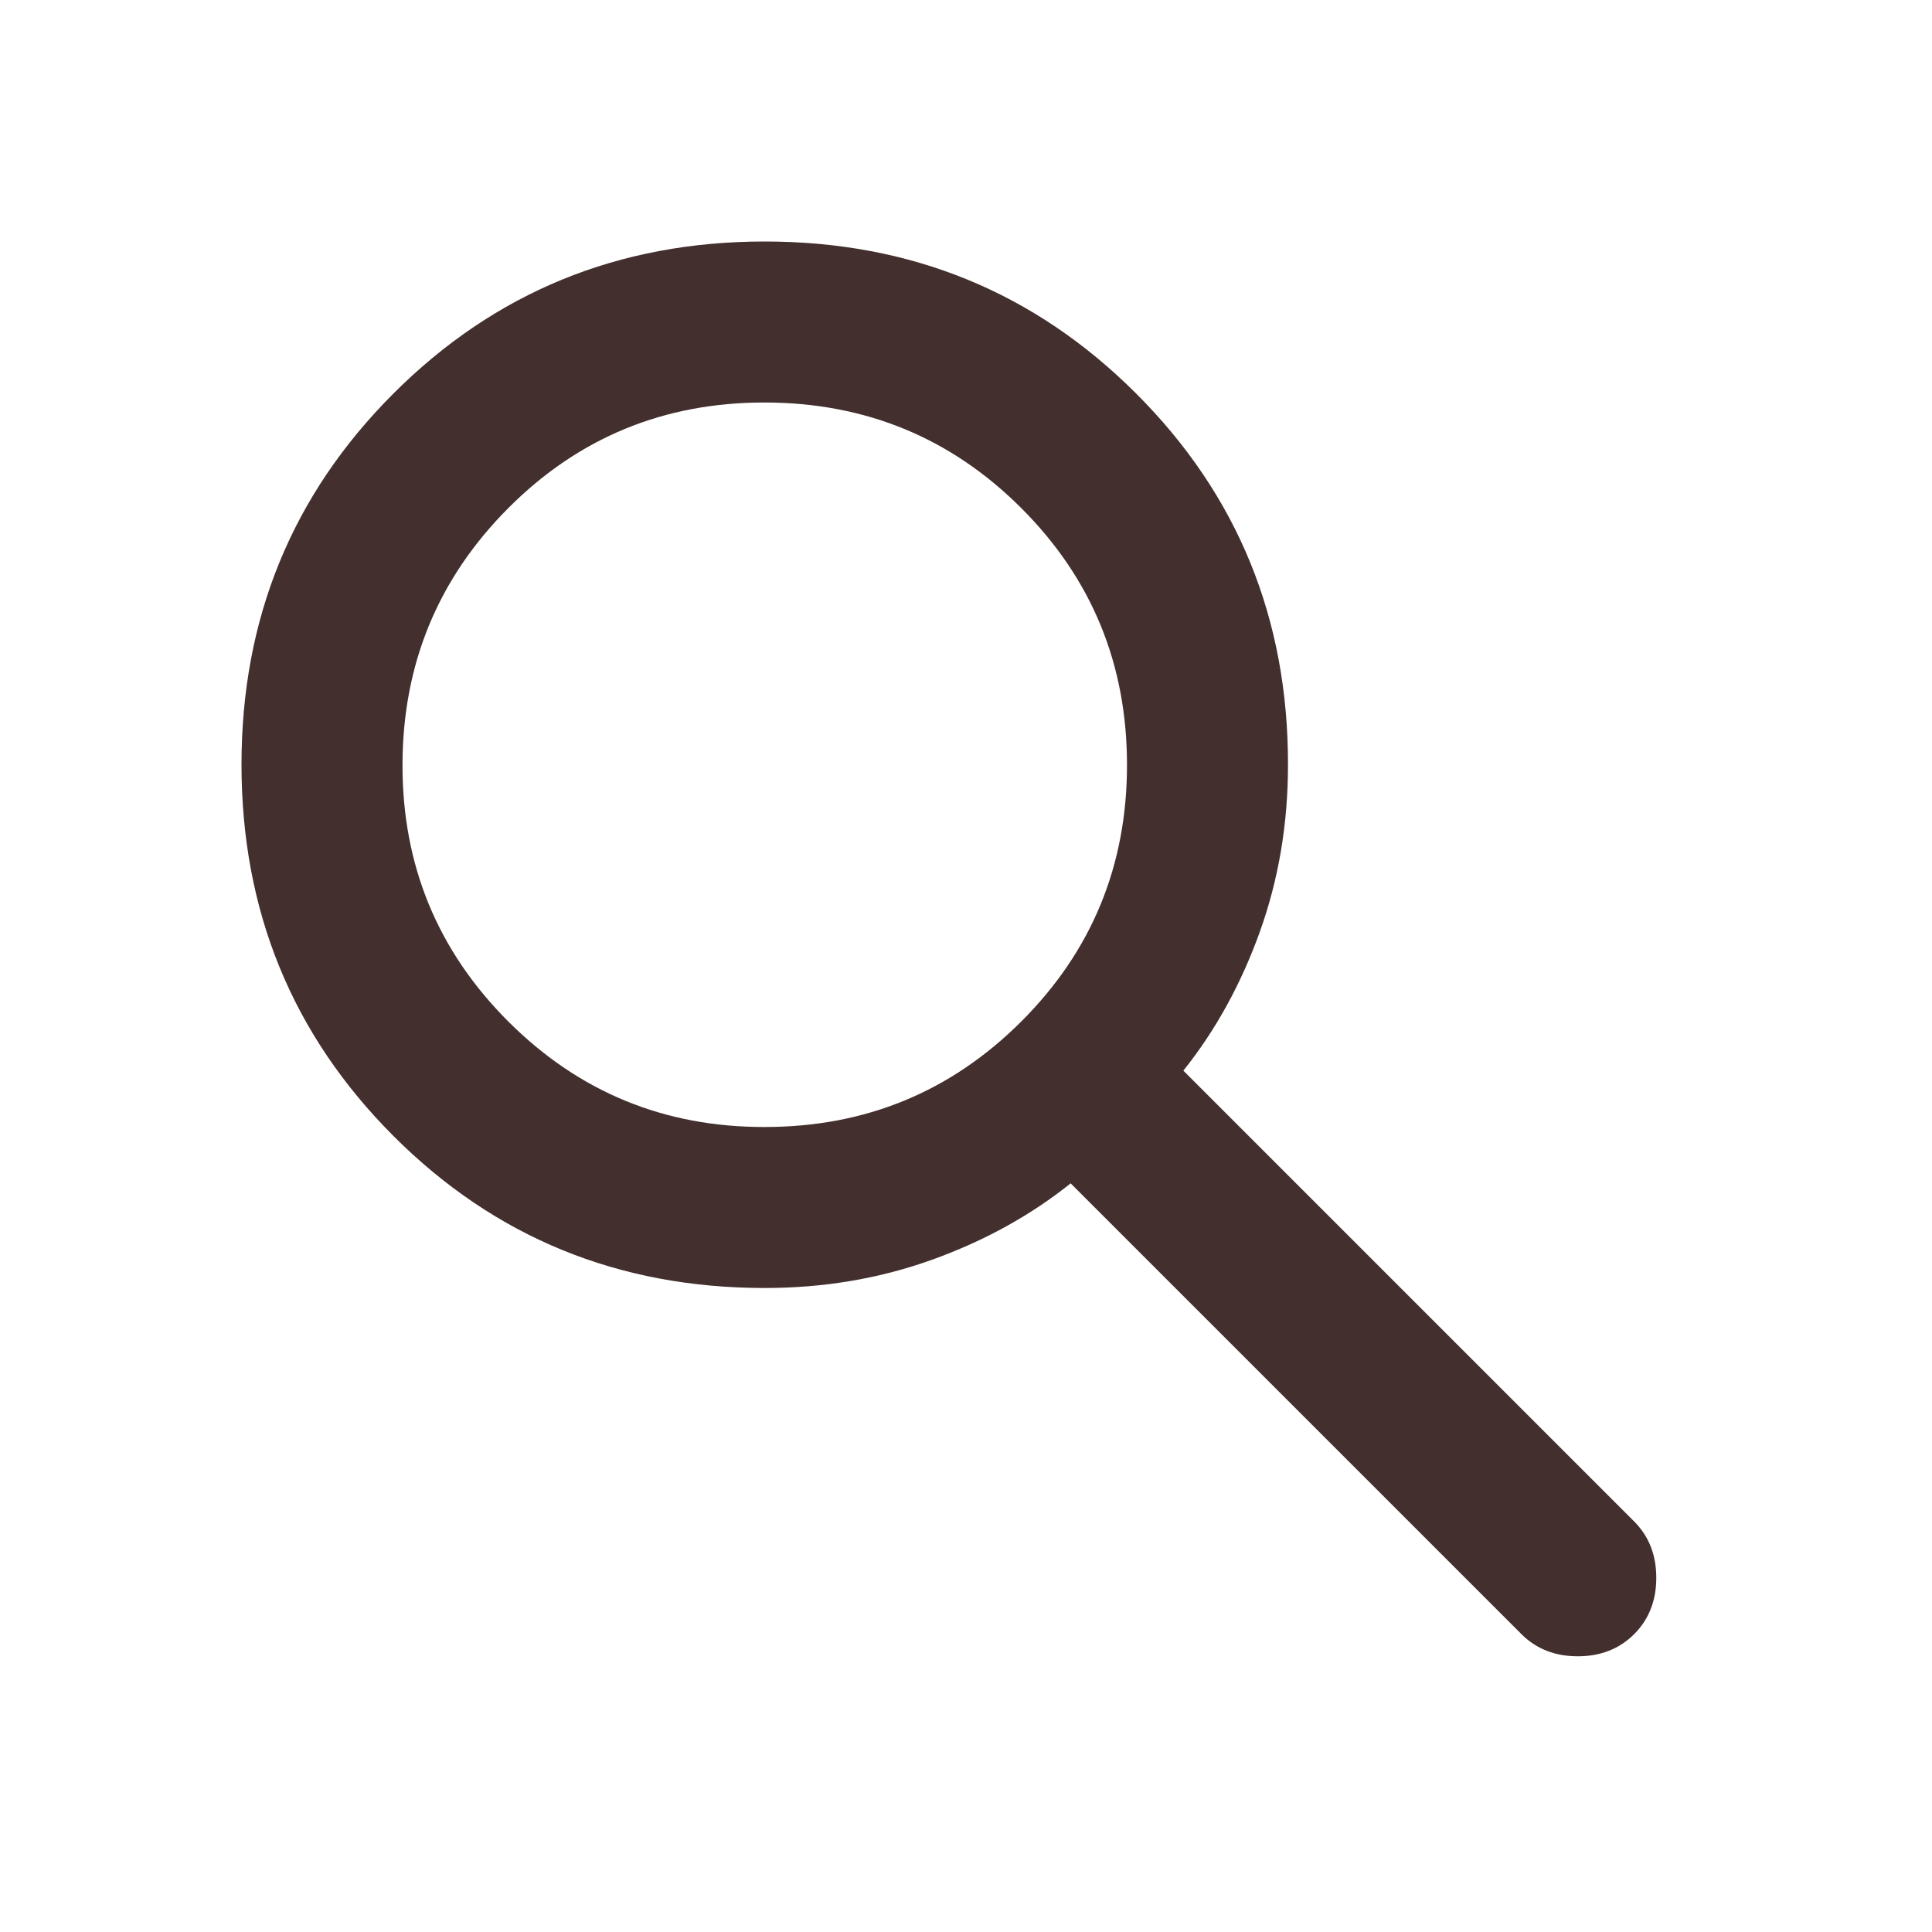
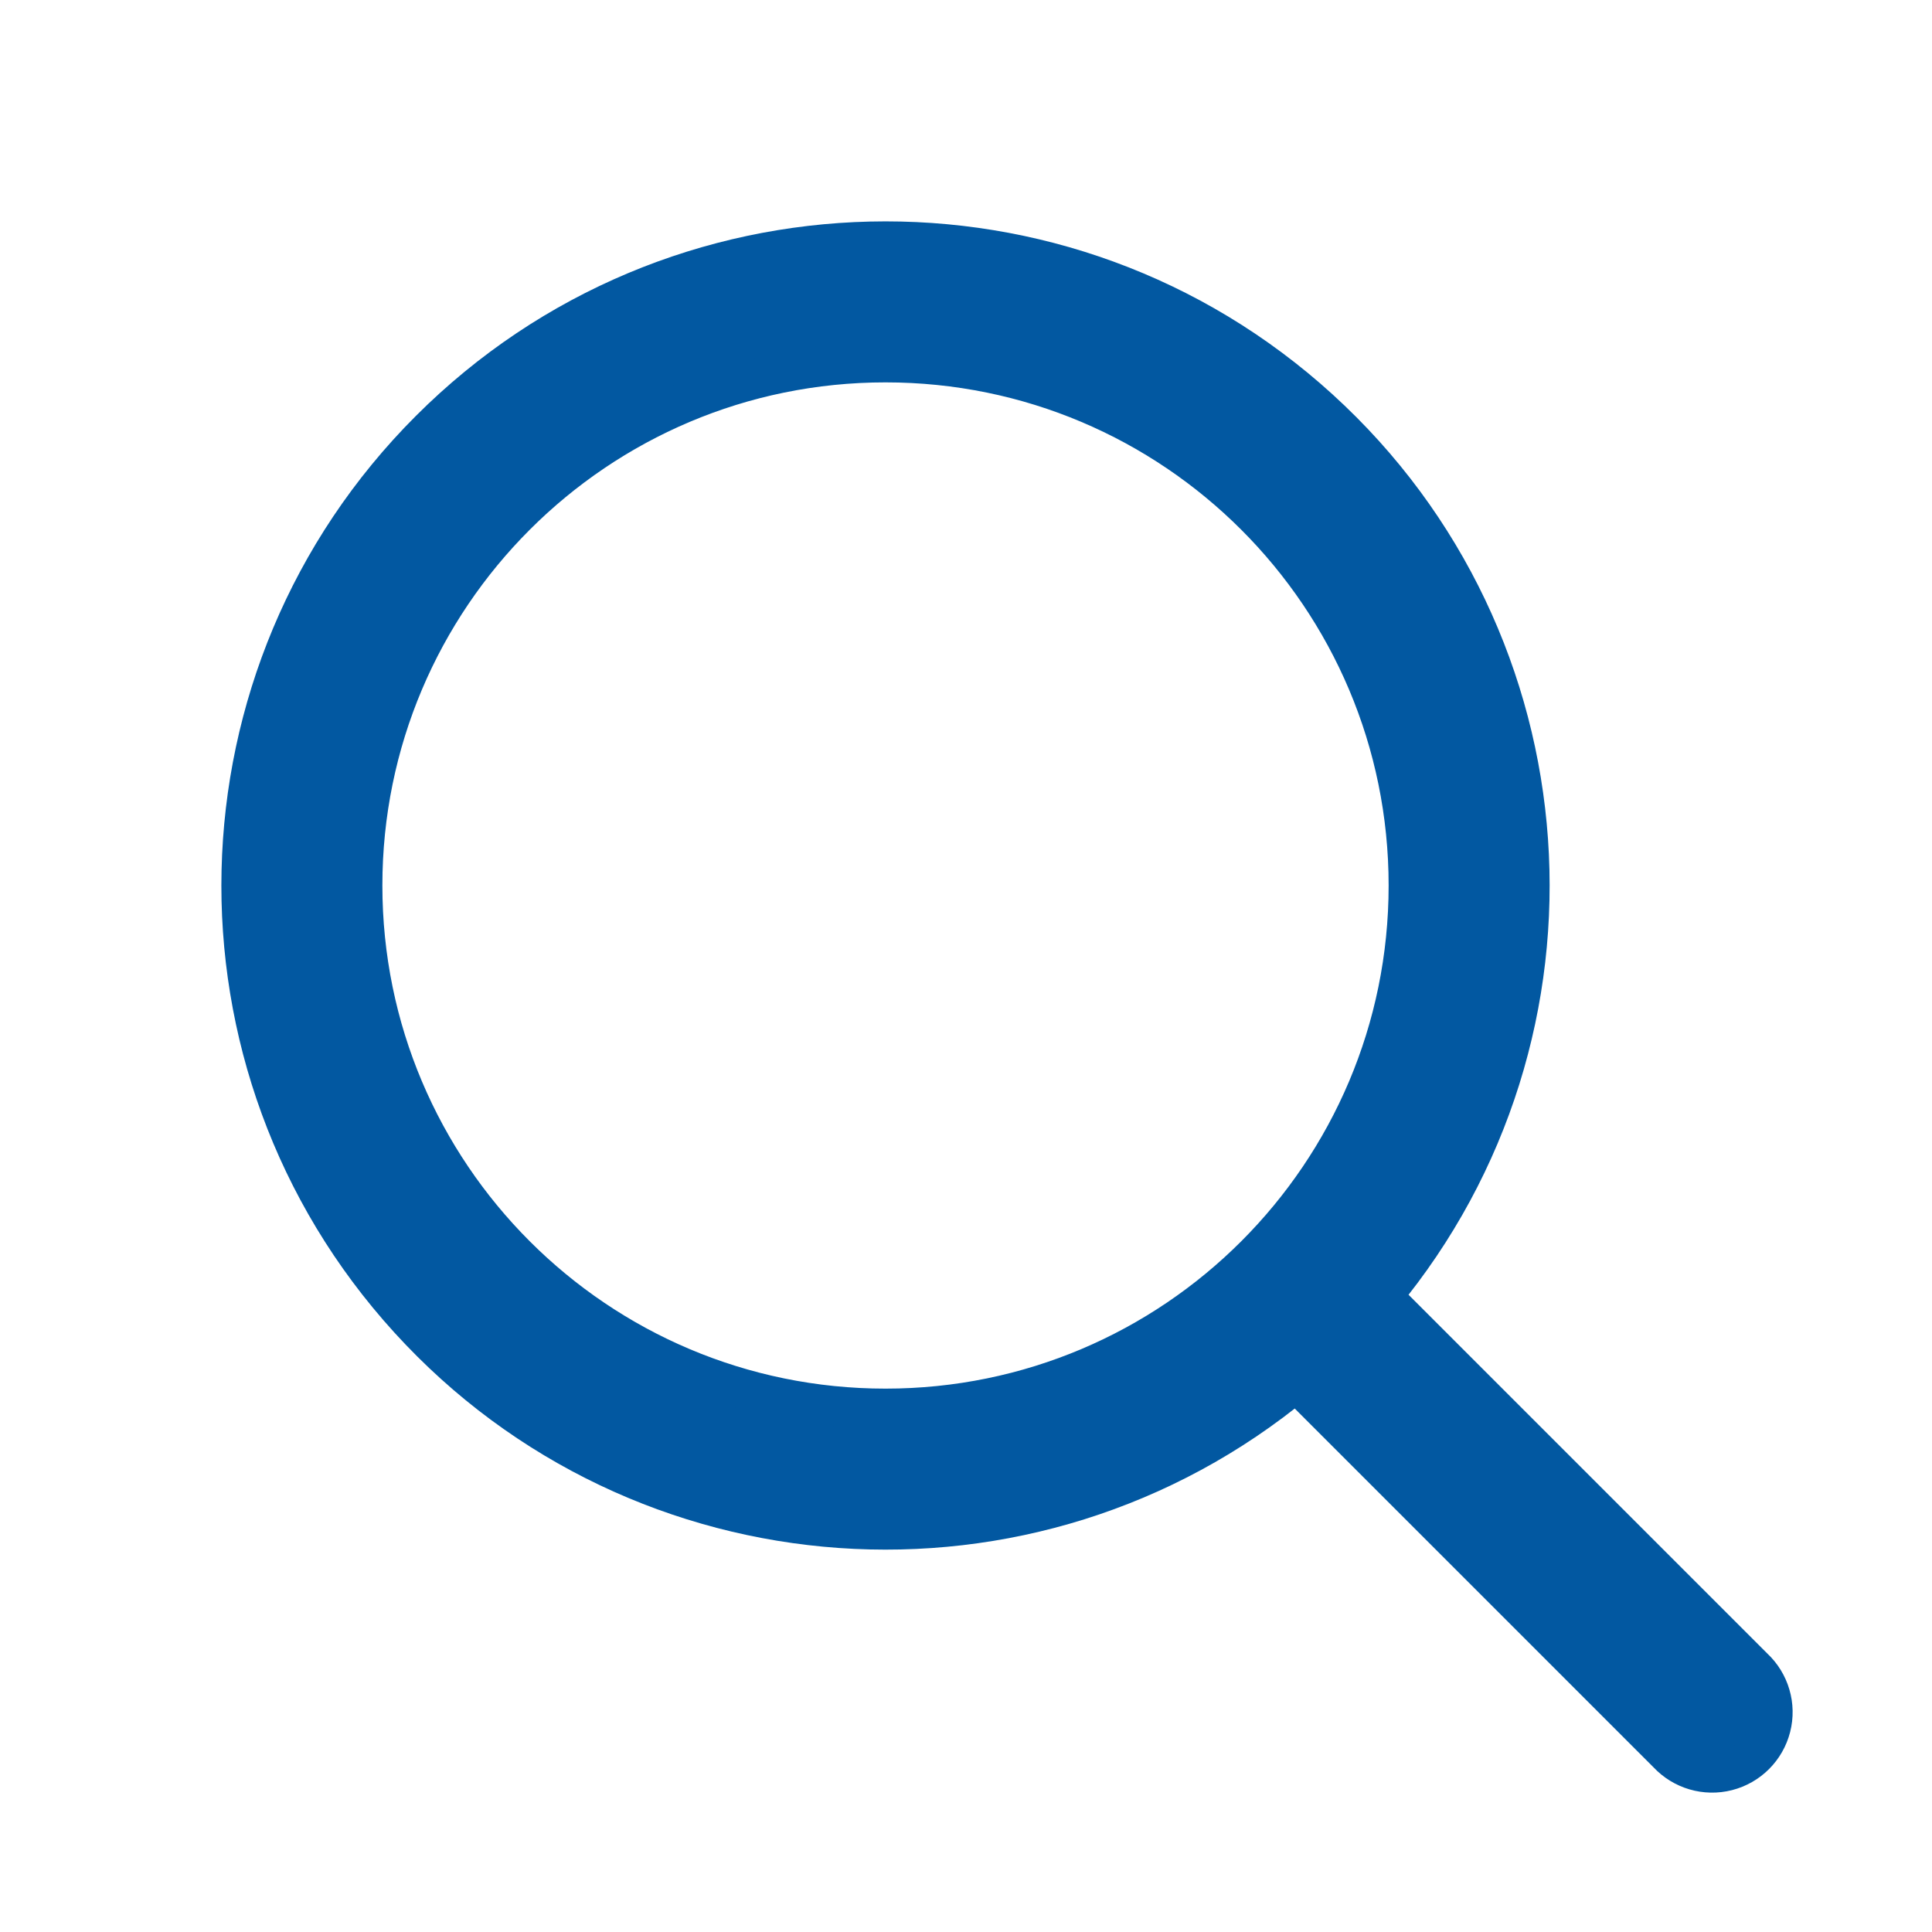
<svg xmlns="http://www.w3.org/2000/svg" width="24" height="24" viewBox="0 0 24 24">
-   <path fill="#432f2e" d="M9.5 16q-2.725 0-4.612-1.888T3 9.5t1.888-4.612T9.5 3t4.613 1.888T16 9.5q0 1.1-.35 2.075T14.7 13.3l5.6 5.6q.275.275.275.7t-.275.7t-.7.275t-.7-.275l-5.6-5.6q-.75.6-1.725.95T9.5 16m0-2q1.875 0 3.188-1.312T14 9.5t-1.312-3.187T9.5 5T6.313 6.313T5 9.5t1.313 3.188T9.5 14" />
+   <path fill="#0258A1" d="M16.102 17.162a8 8 0 1 1 1.06-1.06l4.618 4.618a.75.75 0 1 1-1.06 1.06zM17.5 11a6.5 6.5 0 1 0-13 0a6.5 6.5 0 0 0 13 0" stroke-width="0.5" stroke="#0258A1" />
</svg>
